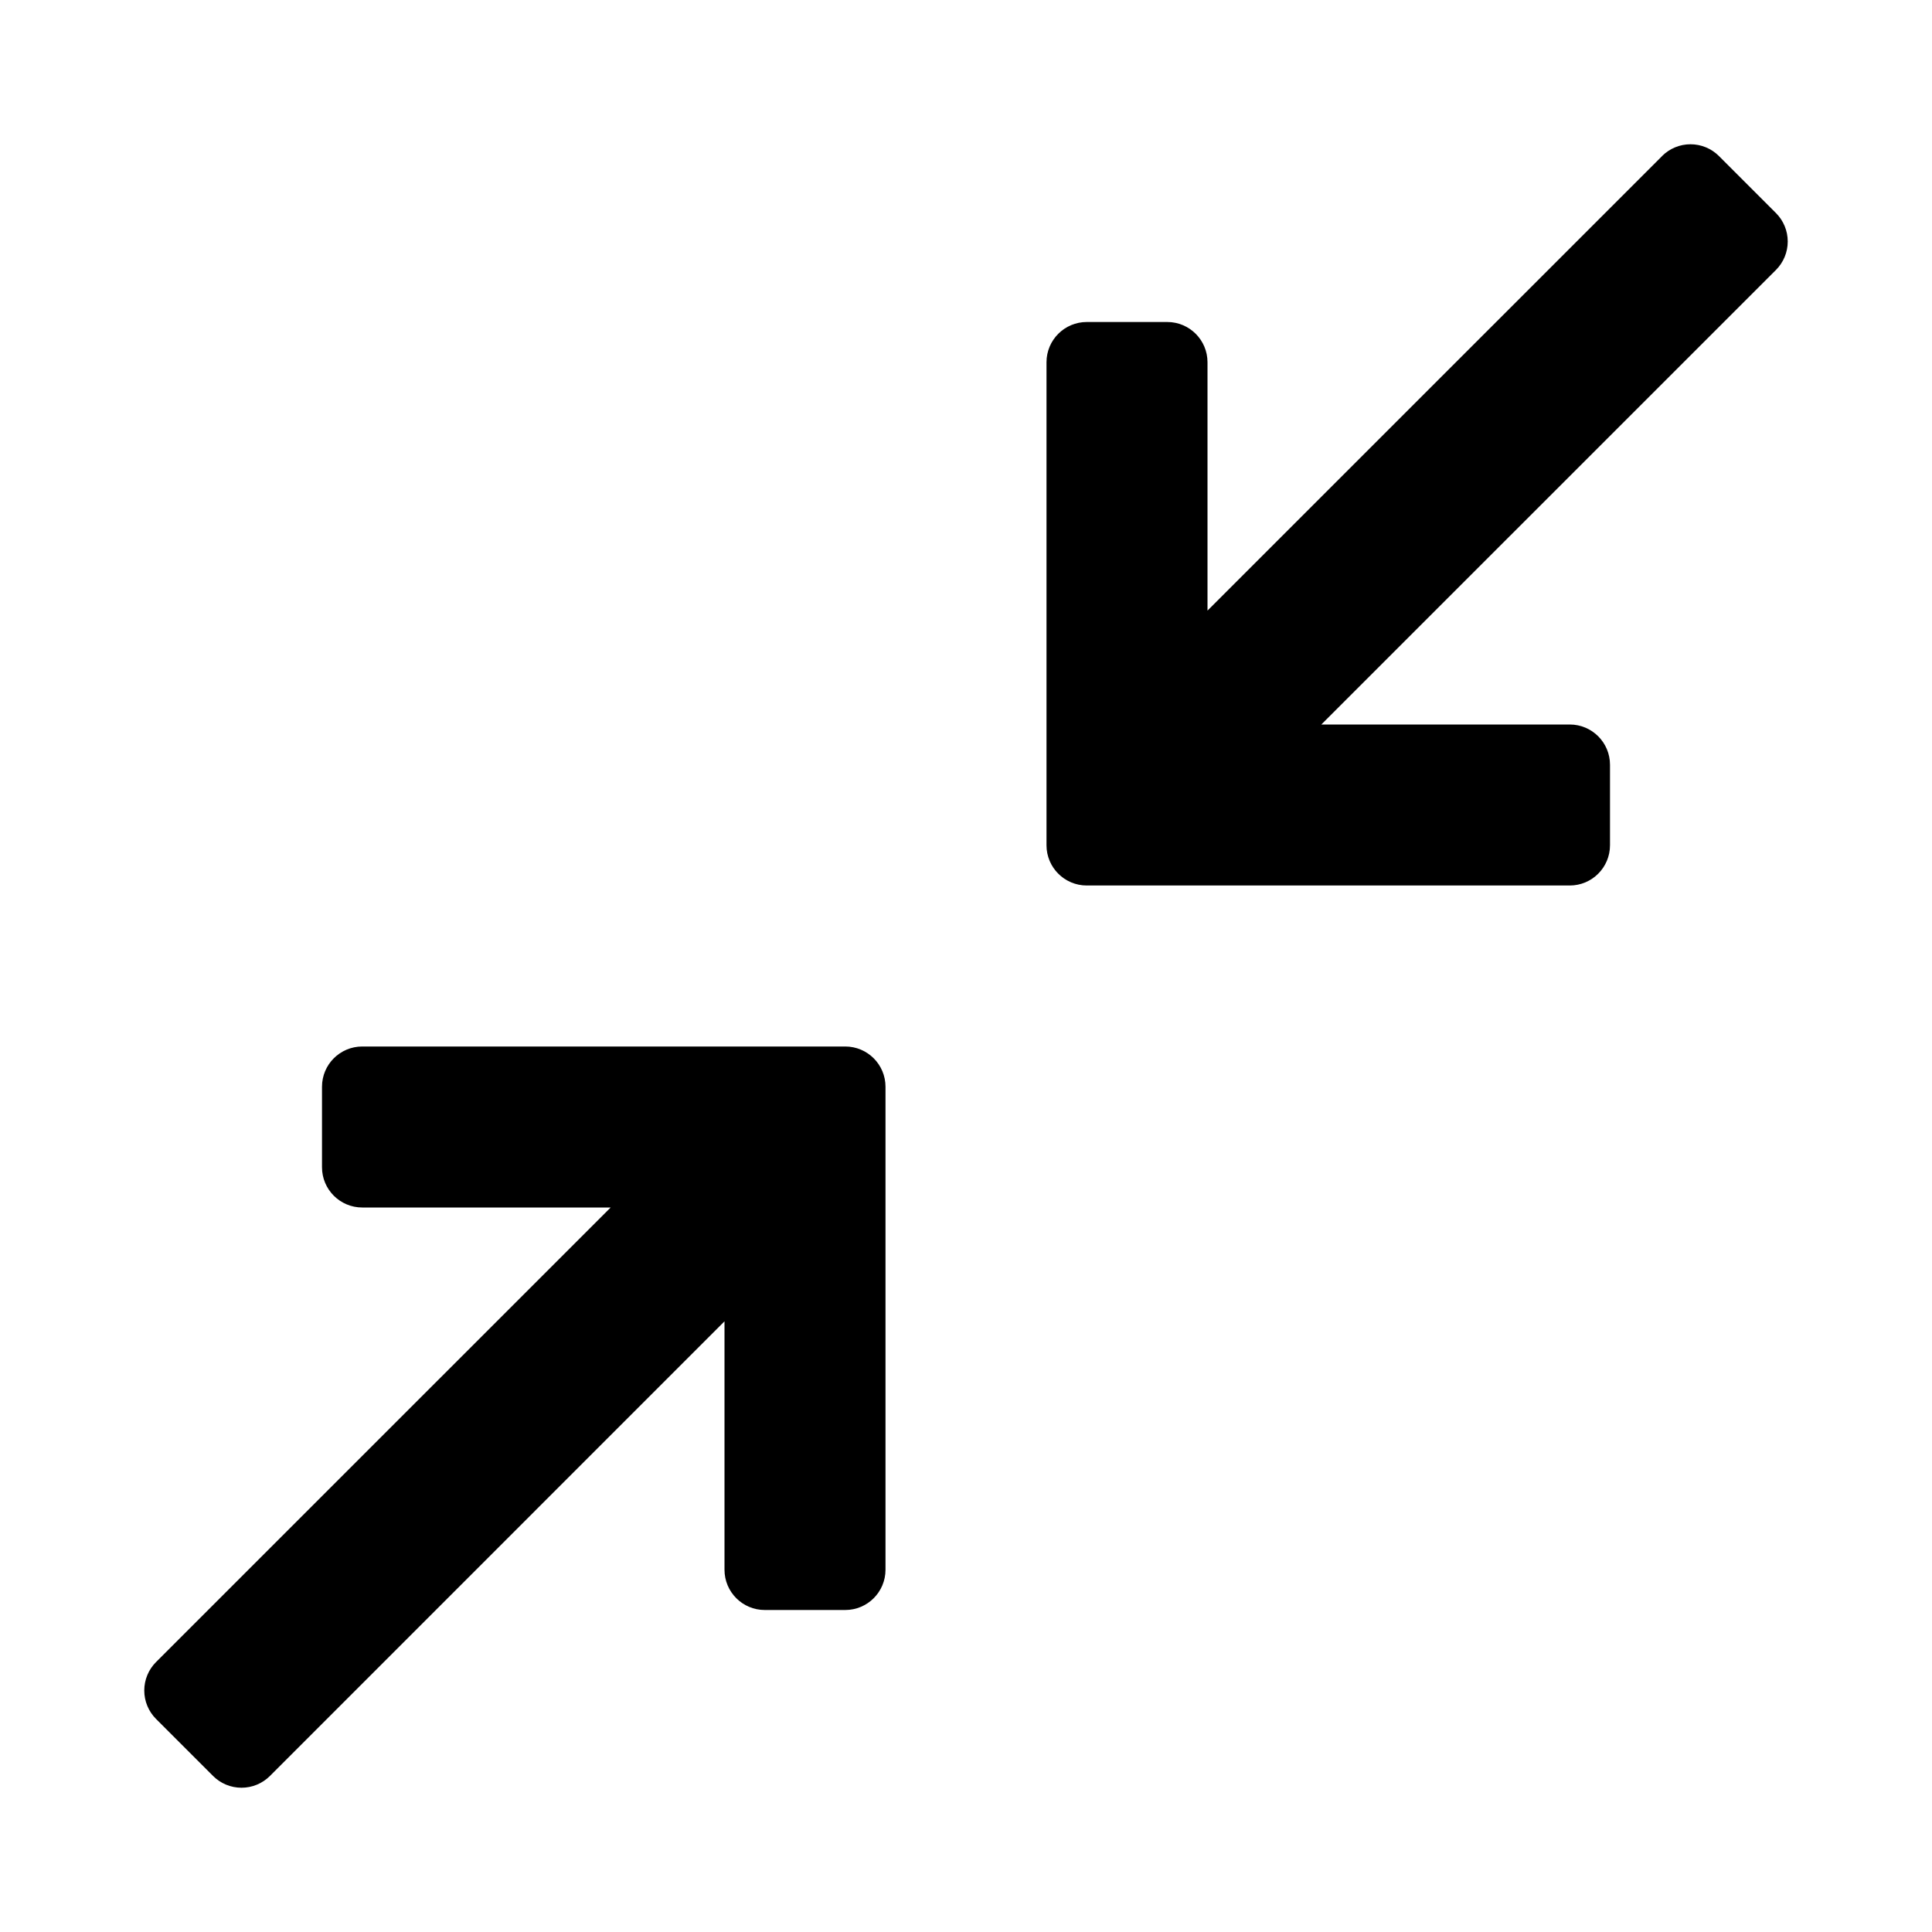
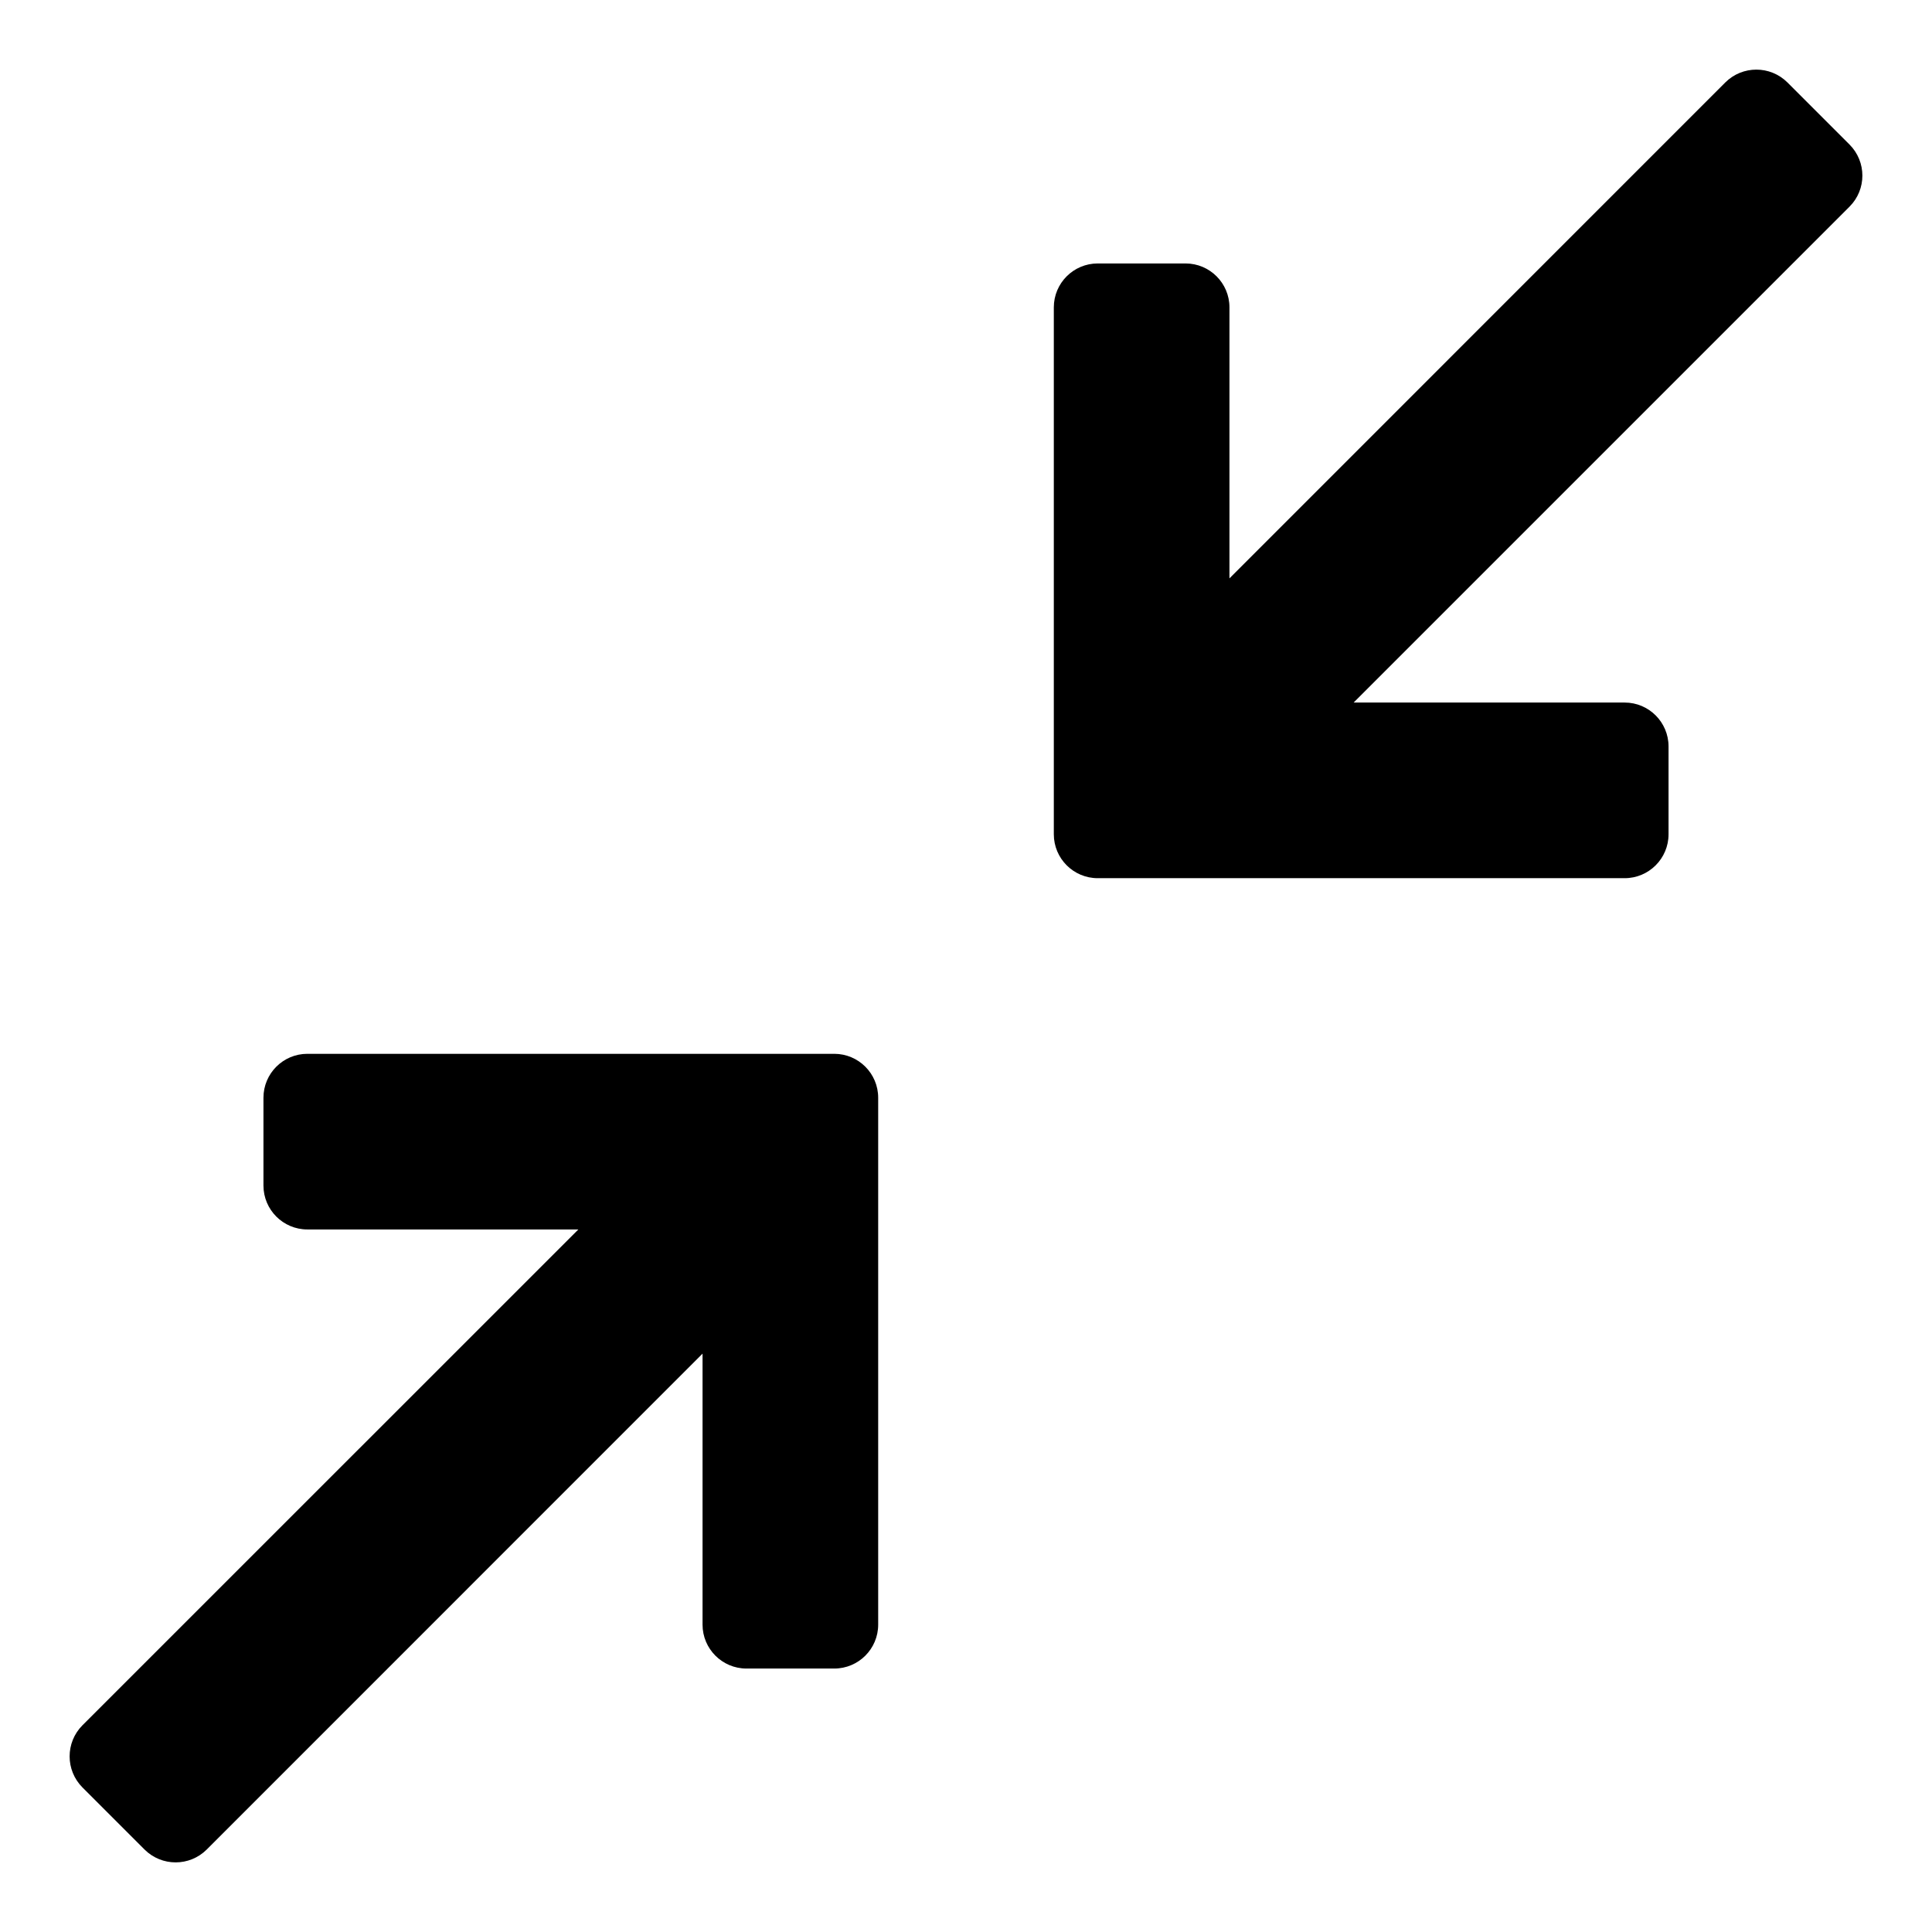
- <svg aria-label="exit fullscreen" viewBox="0 0 24 24">
-   <path fill-rule="evenodd" clip-rule="evenodd" d="M20.646 1.94 15 7.585V4.5a.5.5 0 0 0-.5-.5h-1a.5.5 0 0 0-.5.5v6a.5.5 0 0 0 .5.5h6a.5.5 0 0 0 .5-.5v-1a.5.5 0 0 0-.5-.5h-3.086l5.647-5.646a.5.5 0 0 0 0-.708l-.707-.707a.5.5 0 0 0-.708 0zM7.586 15l-5.647 5.646a.5.5 0 0 0 0 .708l.707.707a.5.5 0 0 0 .708 0L9 16.414V19.5a.5.5 0 0 0 .5.5h1a.5.5 0 0 0 .5-.5v-6a.5.5 0 0 0-.5-.5h-6a.5.5 0 0 0-.5.5v1a.5.5 0 0 0 .5.5h3.086z" />
+ <svg xmlns="http://www.w3.org/2000/svg" aria-label="exit fullscreen" viewBox="0 0 22 22">
+   <path d="M19.646 0.939L14 6.586V3.5C14 3.224 13.776 3 13.5 3H12.5C12.224 3 12 3.224 12 3.5V9.5C12 9.776 12.224 10 12.5 10H18.5C18.776 10 19 9.776 19 9.5V8.5C19 8.224 18.776 8 18.5 8H15.414L21.061 2.353C21.256 2.158 21.256 1.842 21.061 1.646L20.354 0.939C20.158 0.744 19.842 0.744 19.646 0.939Z" />
+   <path d="M6.586 14L0.939 19.646C0.744 19.842 0.744 20.158 0.939 20.354L1.646 21.061C1.842 21.256 2.158 21.256 2.354 21.061L8 15.414V18.5C8 18.776 8.224 19 8.5 19H9.5C9.776 19 10 18.776 10 18.5V12.5C10 12.224 9.776 12 9.5 12H3.5C3.224 12 3 12.224 3 12.5V13.5C3 13.776 3.224 14 3.5 14H6.586Z" />
</svg>
